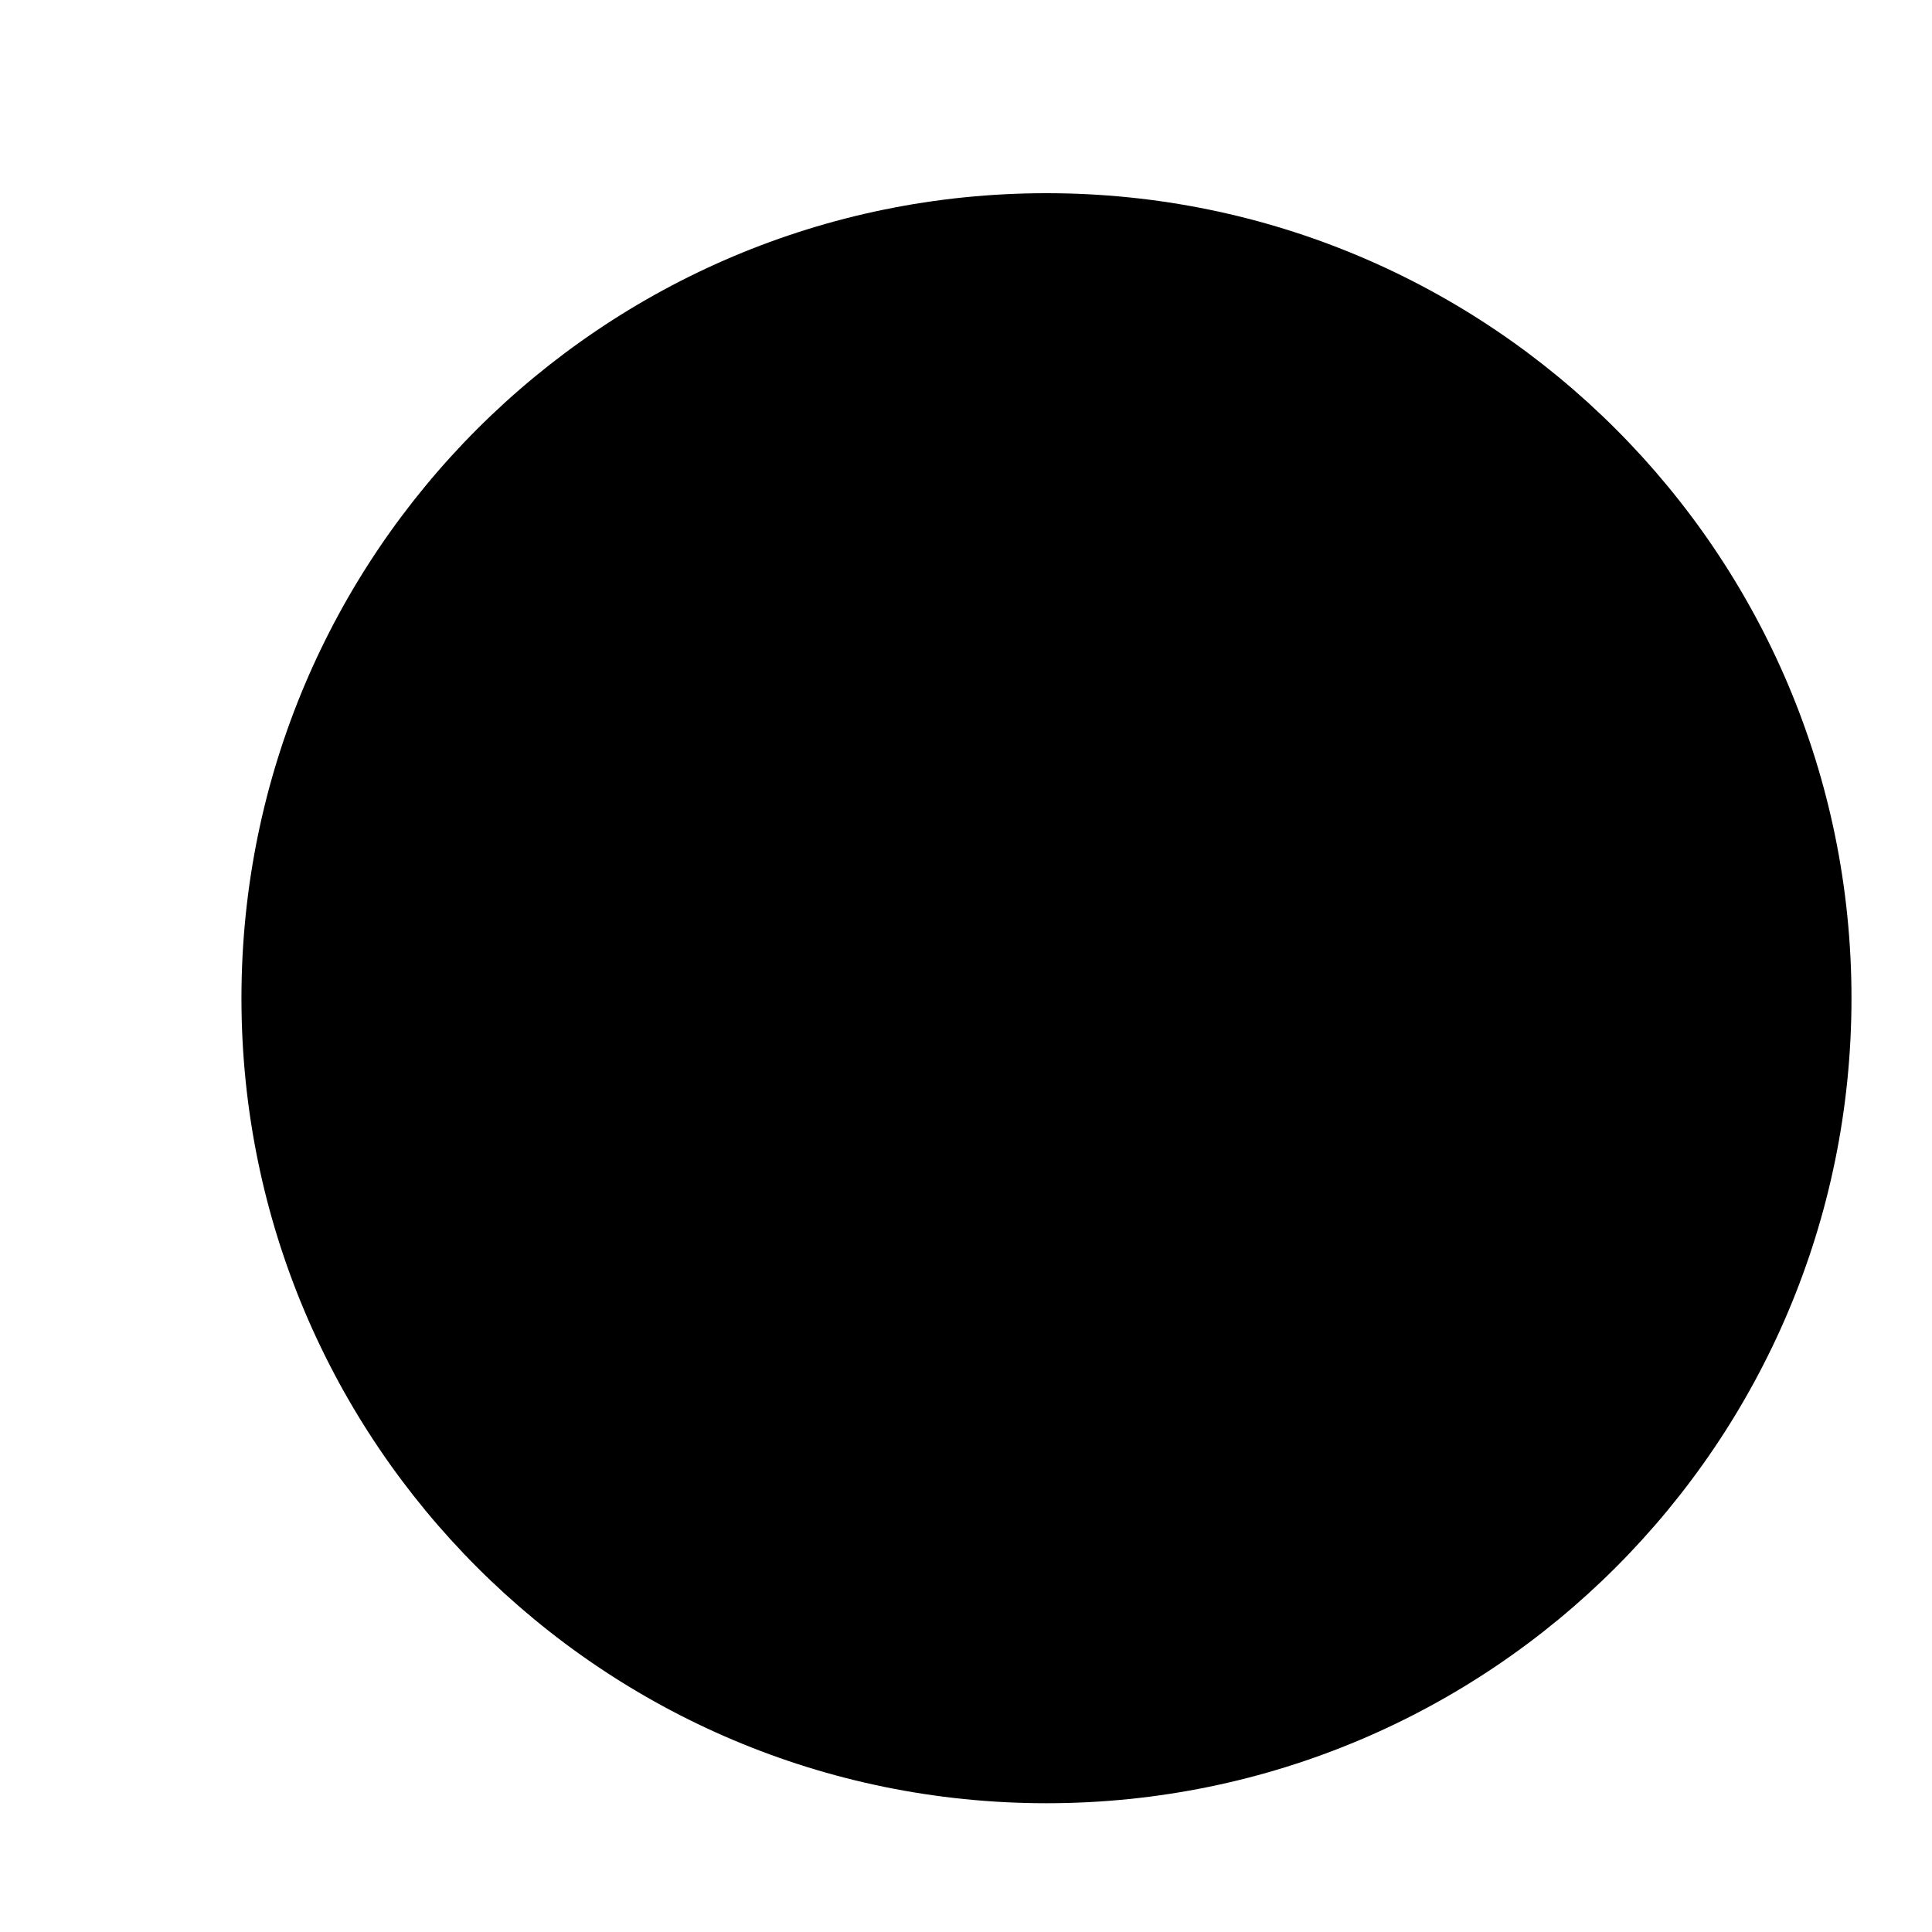
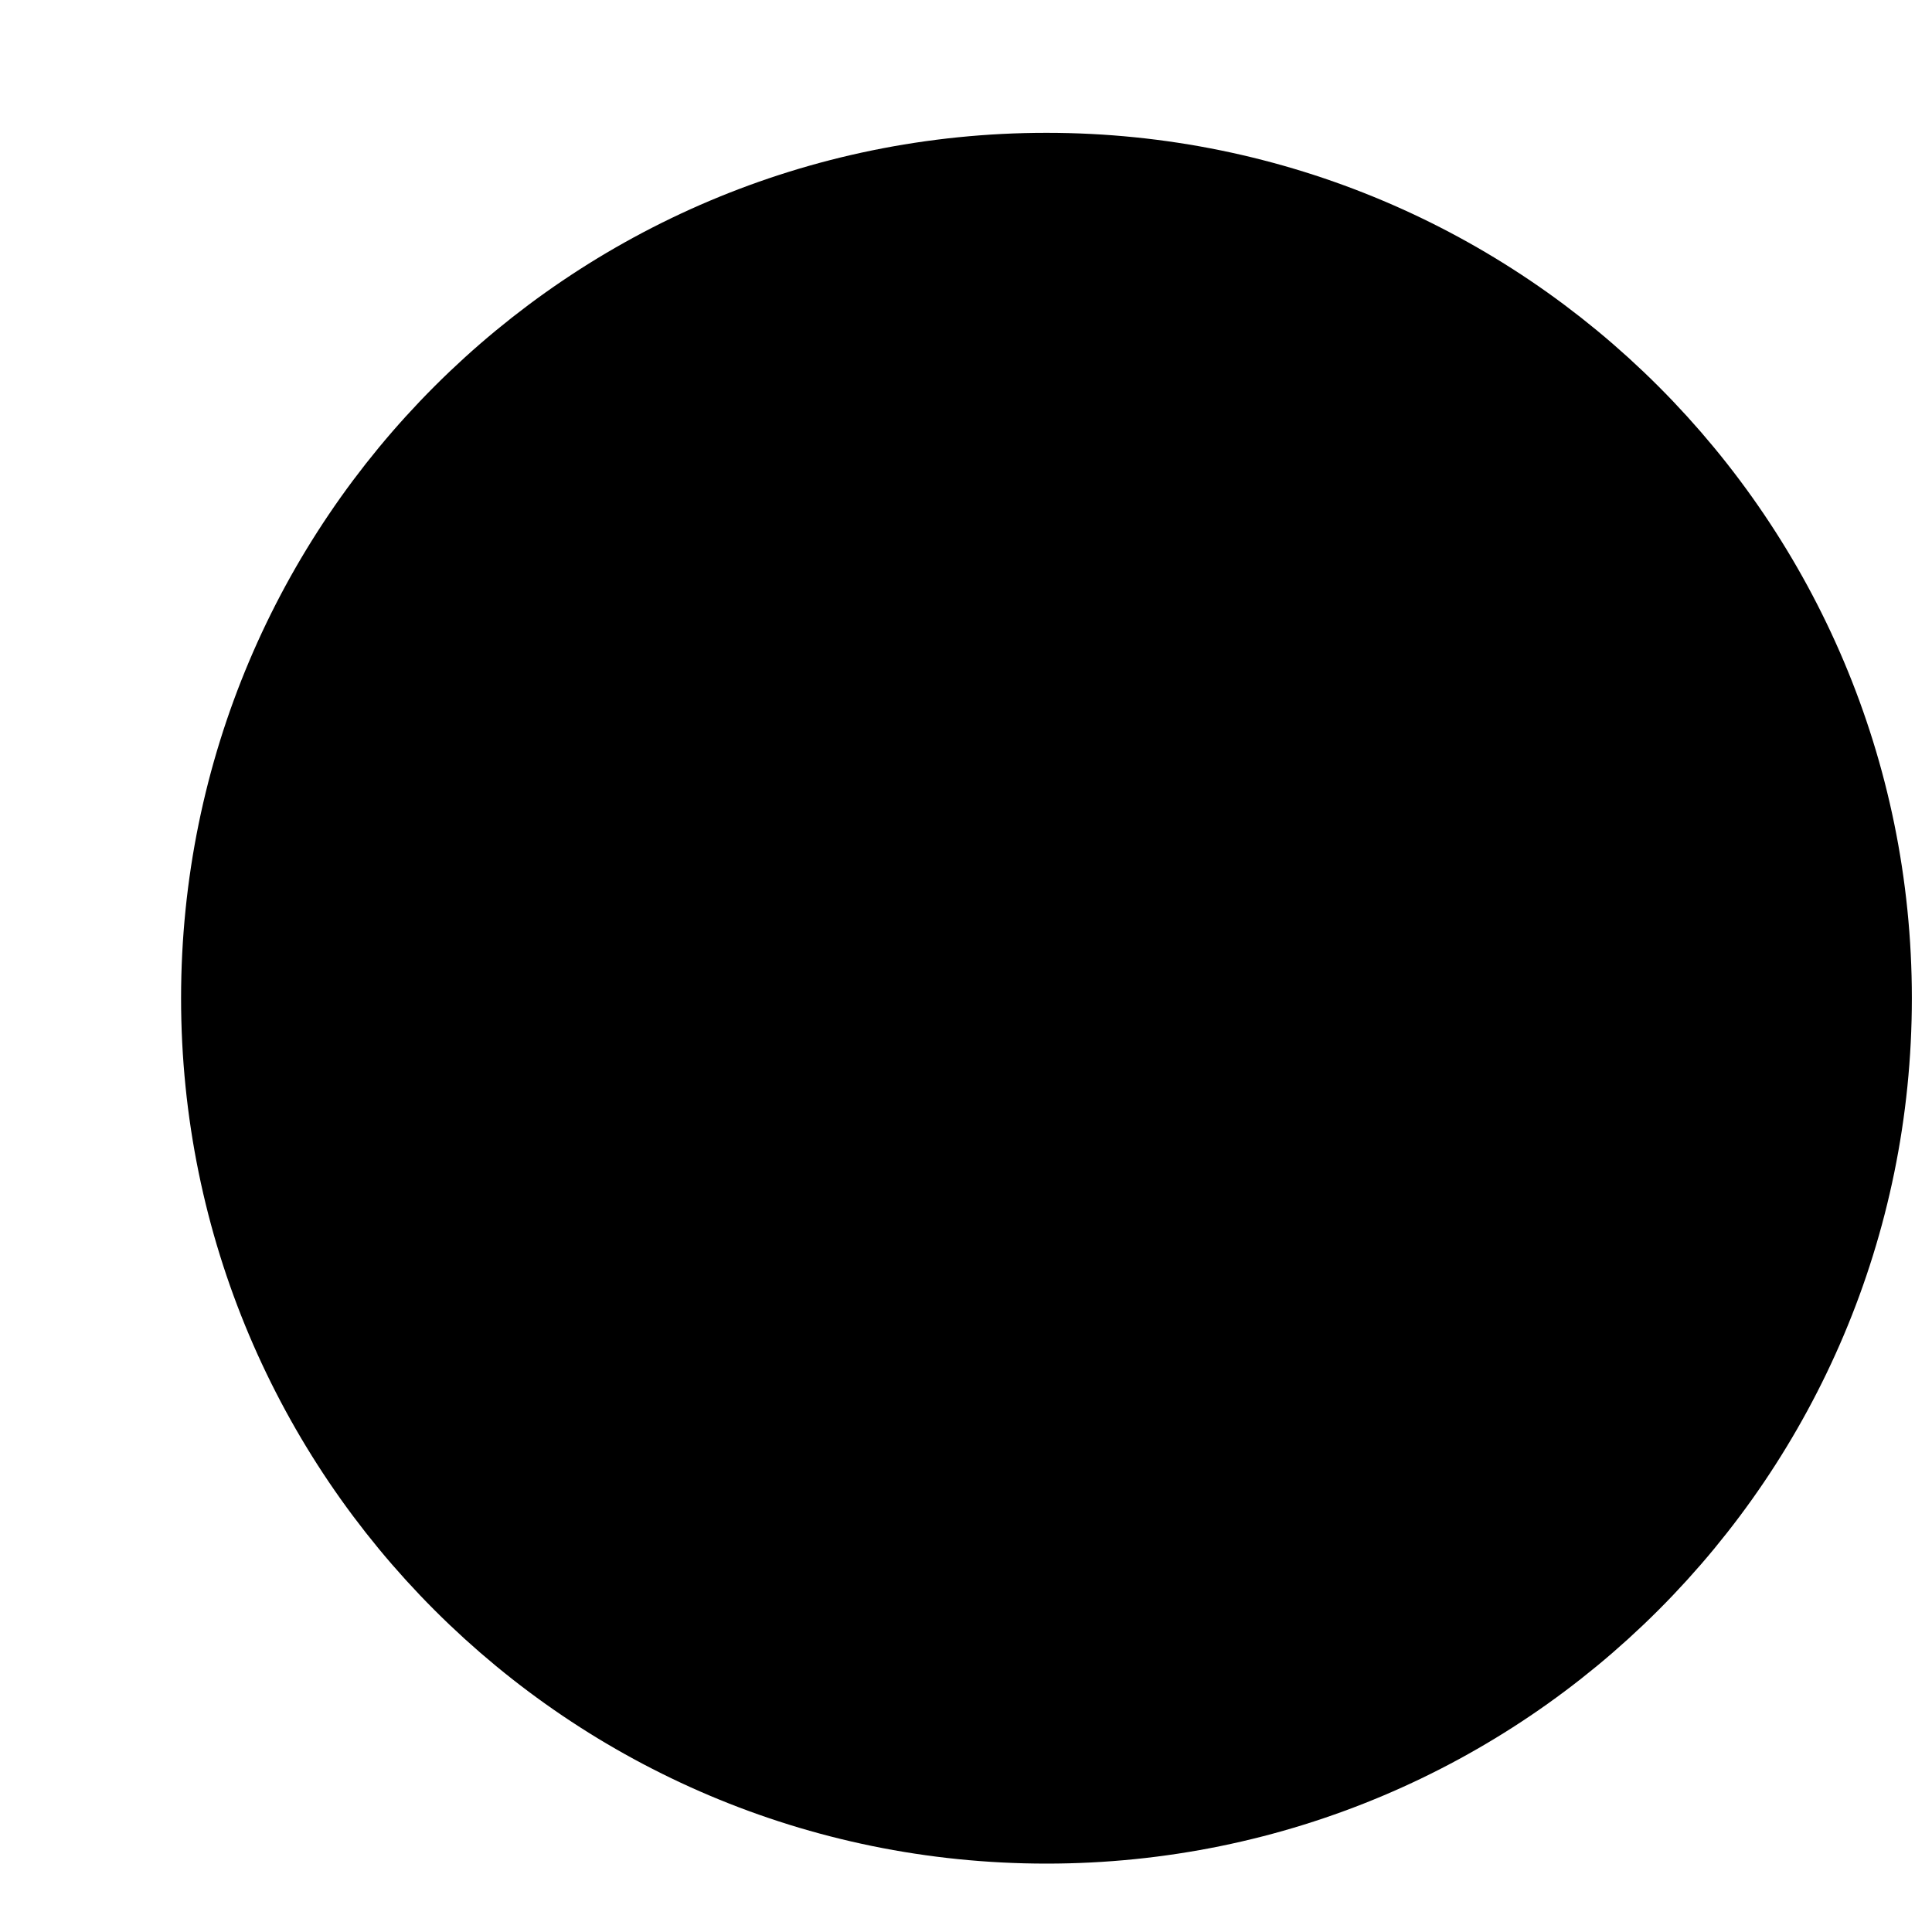
<svg xmlns="http://www.w3.org/2000/svg" width="20" height="20" viewBox="0 0 20 20">
-   <g>
+   <g stroke="currentColor">
    <path d="M10.833 18.667a8.333 8.333 0 100-16.667 8.333 8.333 0 000 16.667z" stroke-width="1.25" stroke-linecap="round" stroke-linejoin="round" />
    <path d="M12.75 6l1.5 1.5-1.5 1.5" stroke-width="1.25" stroke-linecap="round" stroke-linejoin="round" />
    <path d="M7.5 9.75V9A1.5 1.5 0 019 7.5h5.25M9 14.25l-1.5-1.5 1.5-1.5" stroke-width="1.25" stroke-linecap="round" stroke-linejoin="round" />
    <path d="M14.25 10.5v.75a1.5 1.5 0 01-1.5 1.5H7.5" stroke-width="1.25" stroke-linecap="round" stroke-linejoin="round" />
  </g>
</svg>
